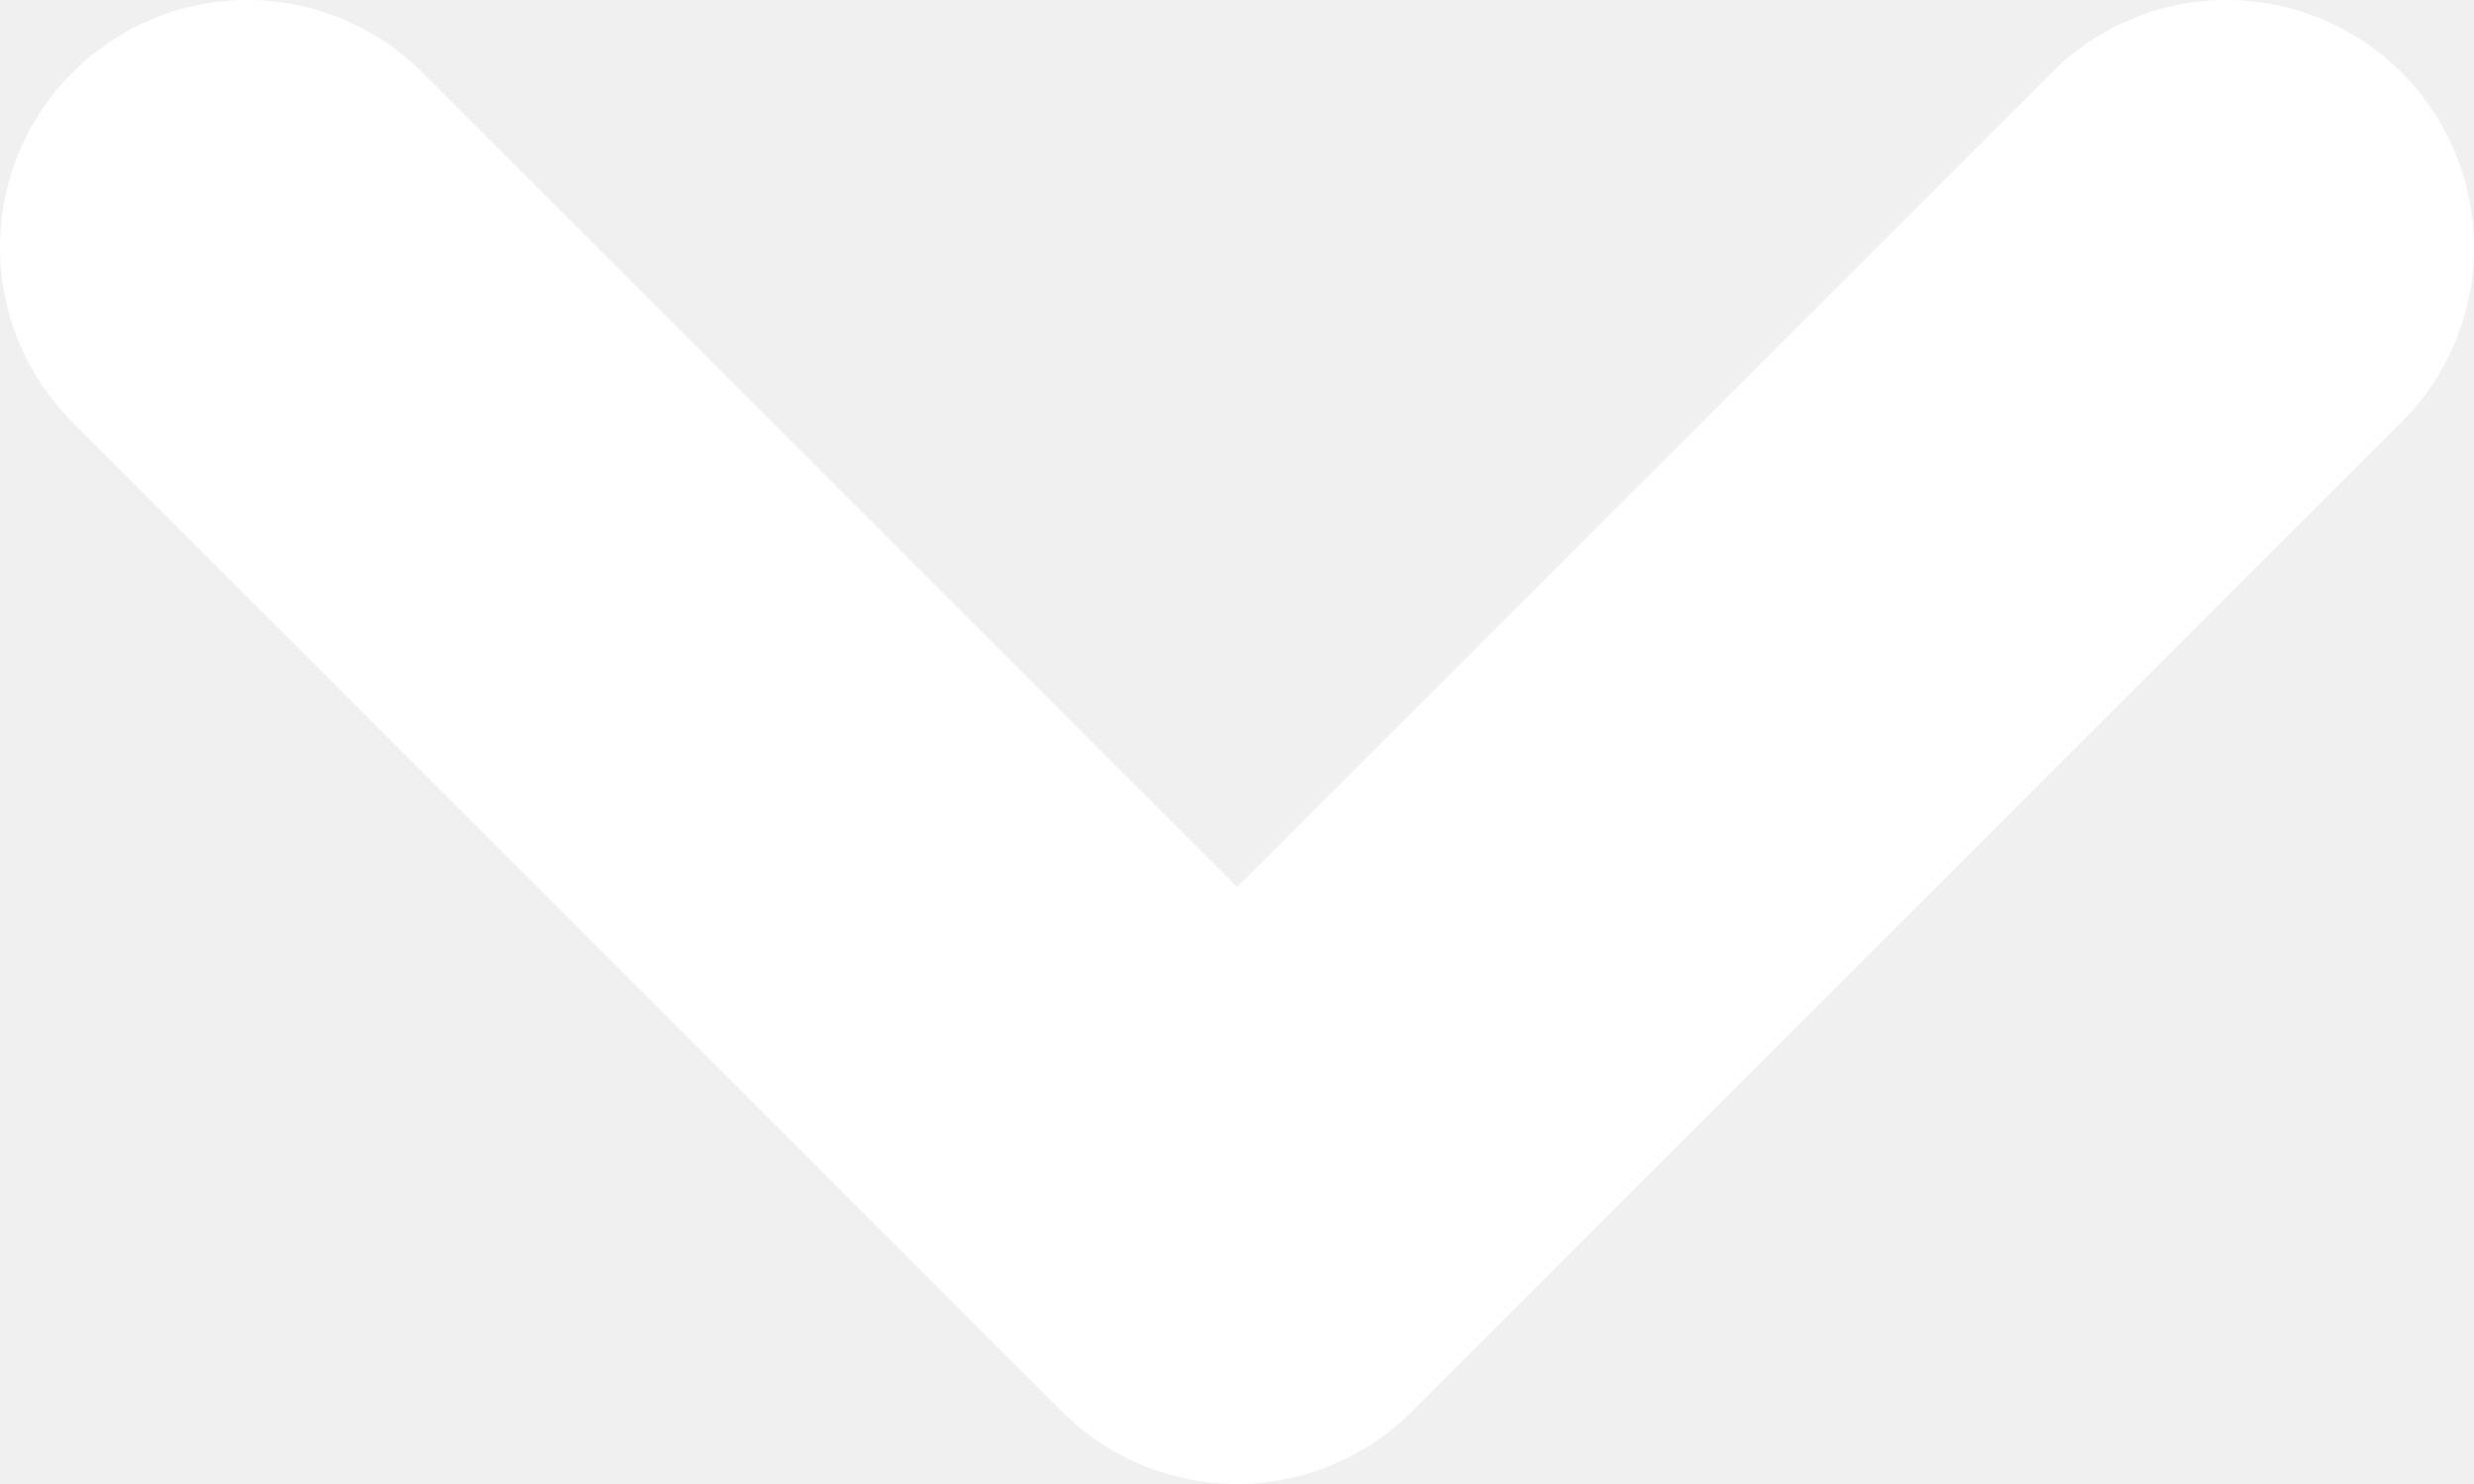
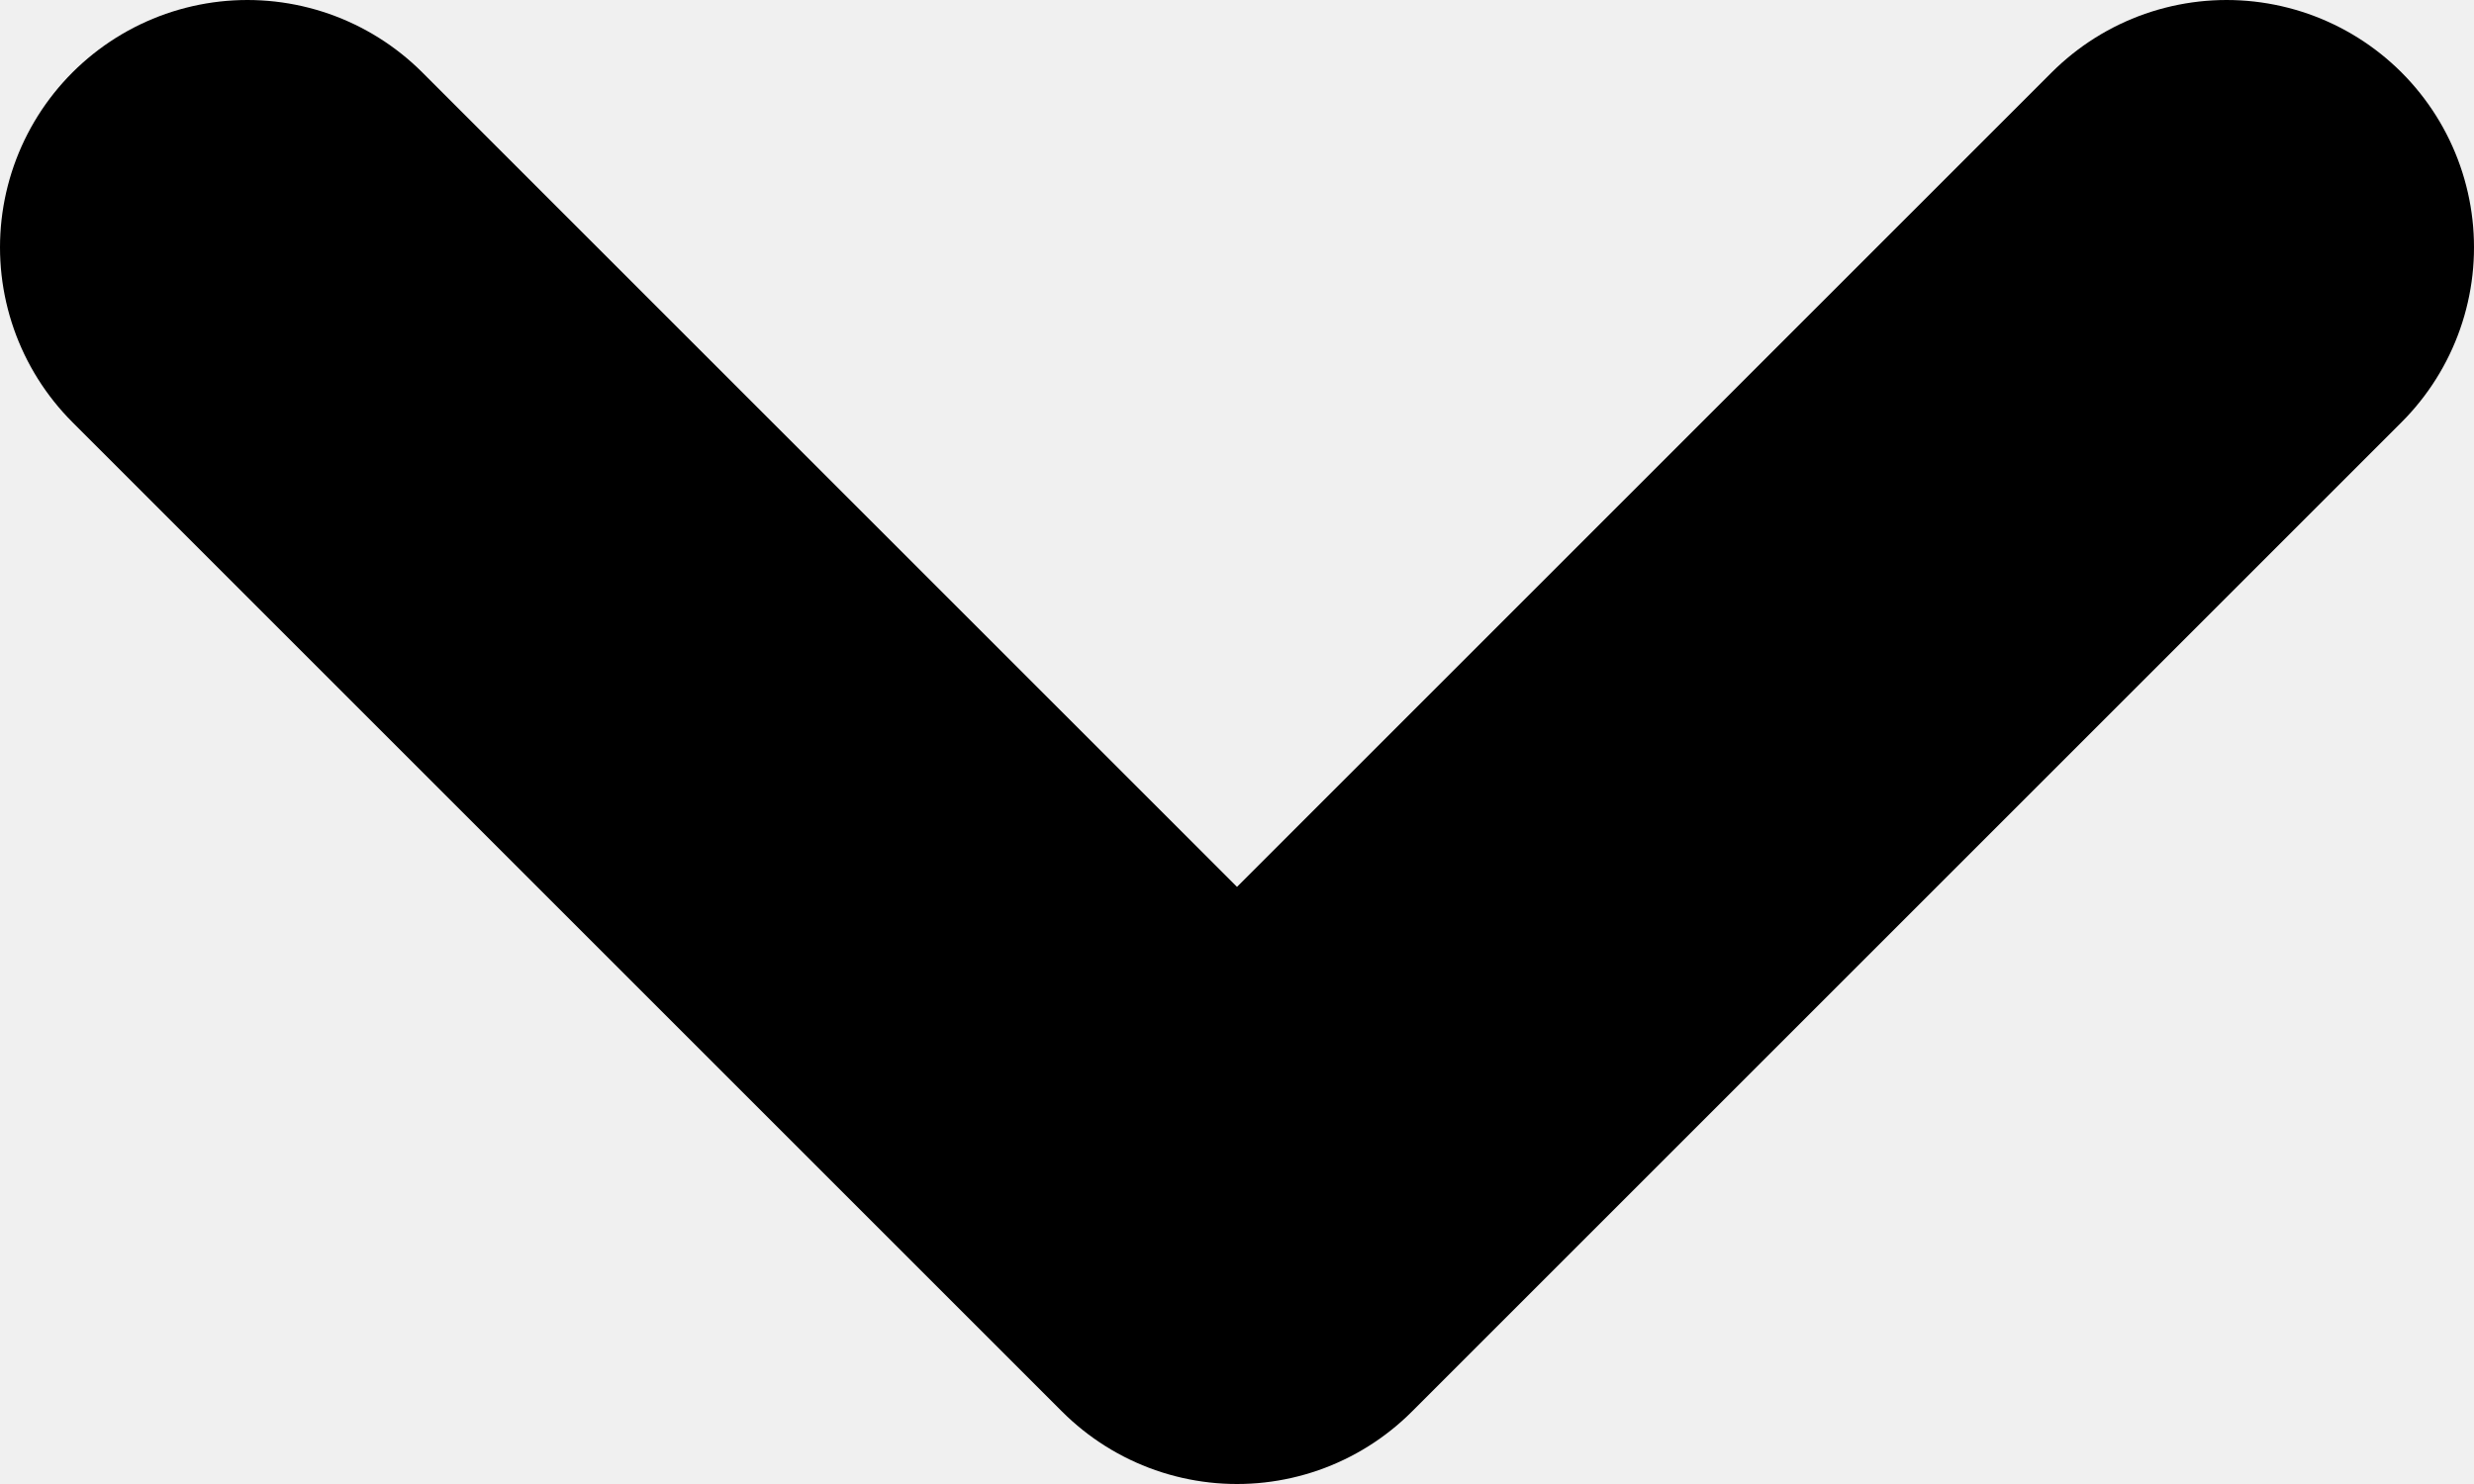
<svg xmlns="http://www.w3.org/2000/svg" width="10" height="6" viewBox="0 0 10 6" fill="none">
-   <path id="Vector" d="M1 1L5 5L9 1" stroke="white" stroke-width="2" stroke-linecap="round" stroke-linejoin="round" />
+   <path id="Vector" d="M1 1L5 5L9 1" stroke="currentColor" stroke-width="2" stroke-linecap="round" stroke-linejoin="round" />
</svg>
